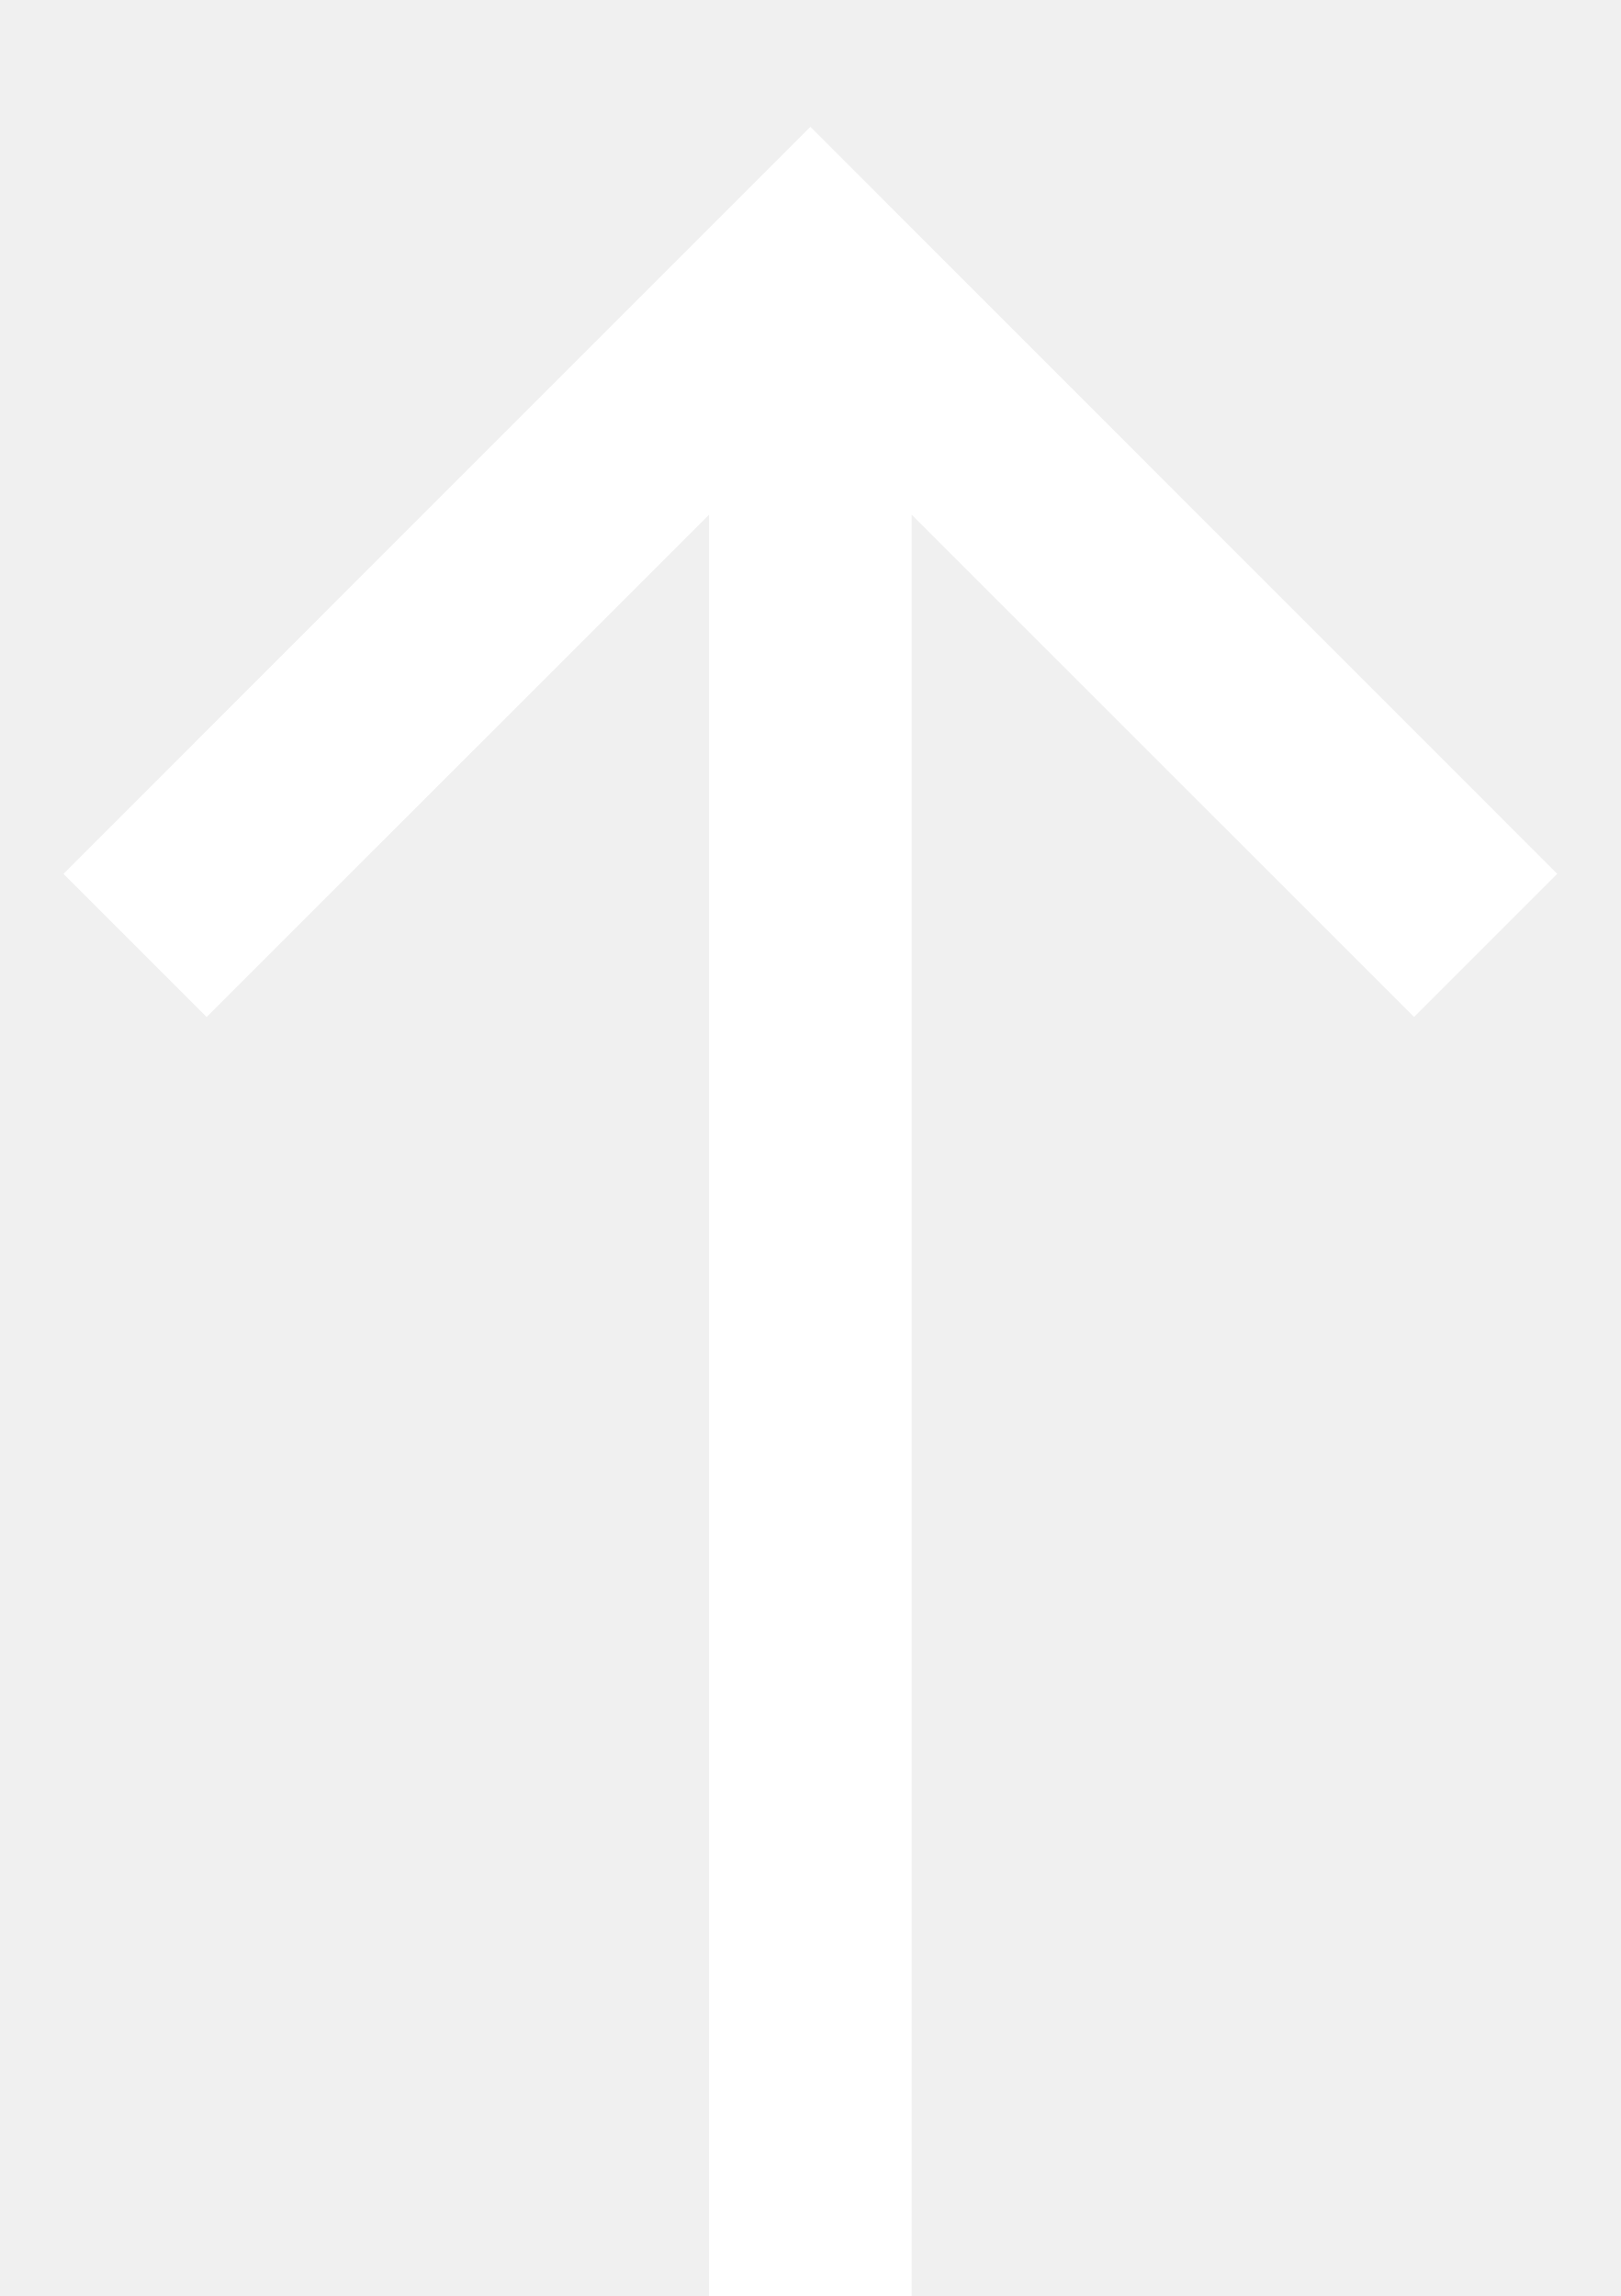
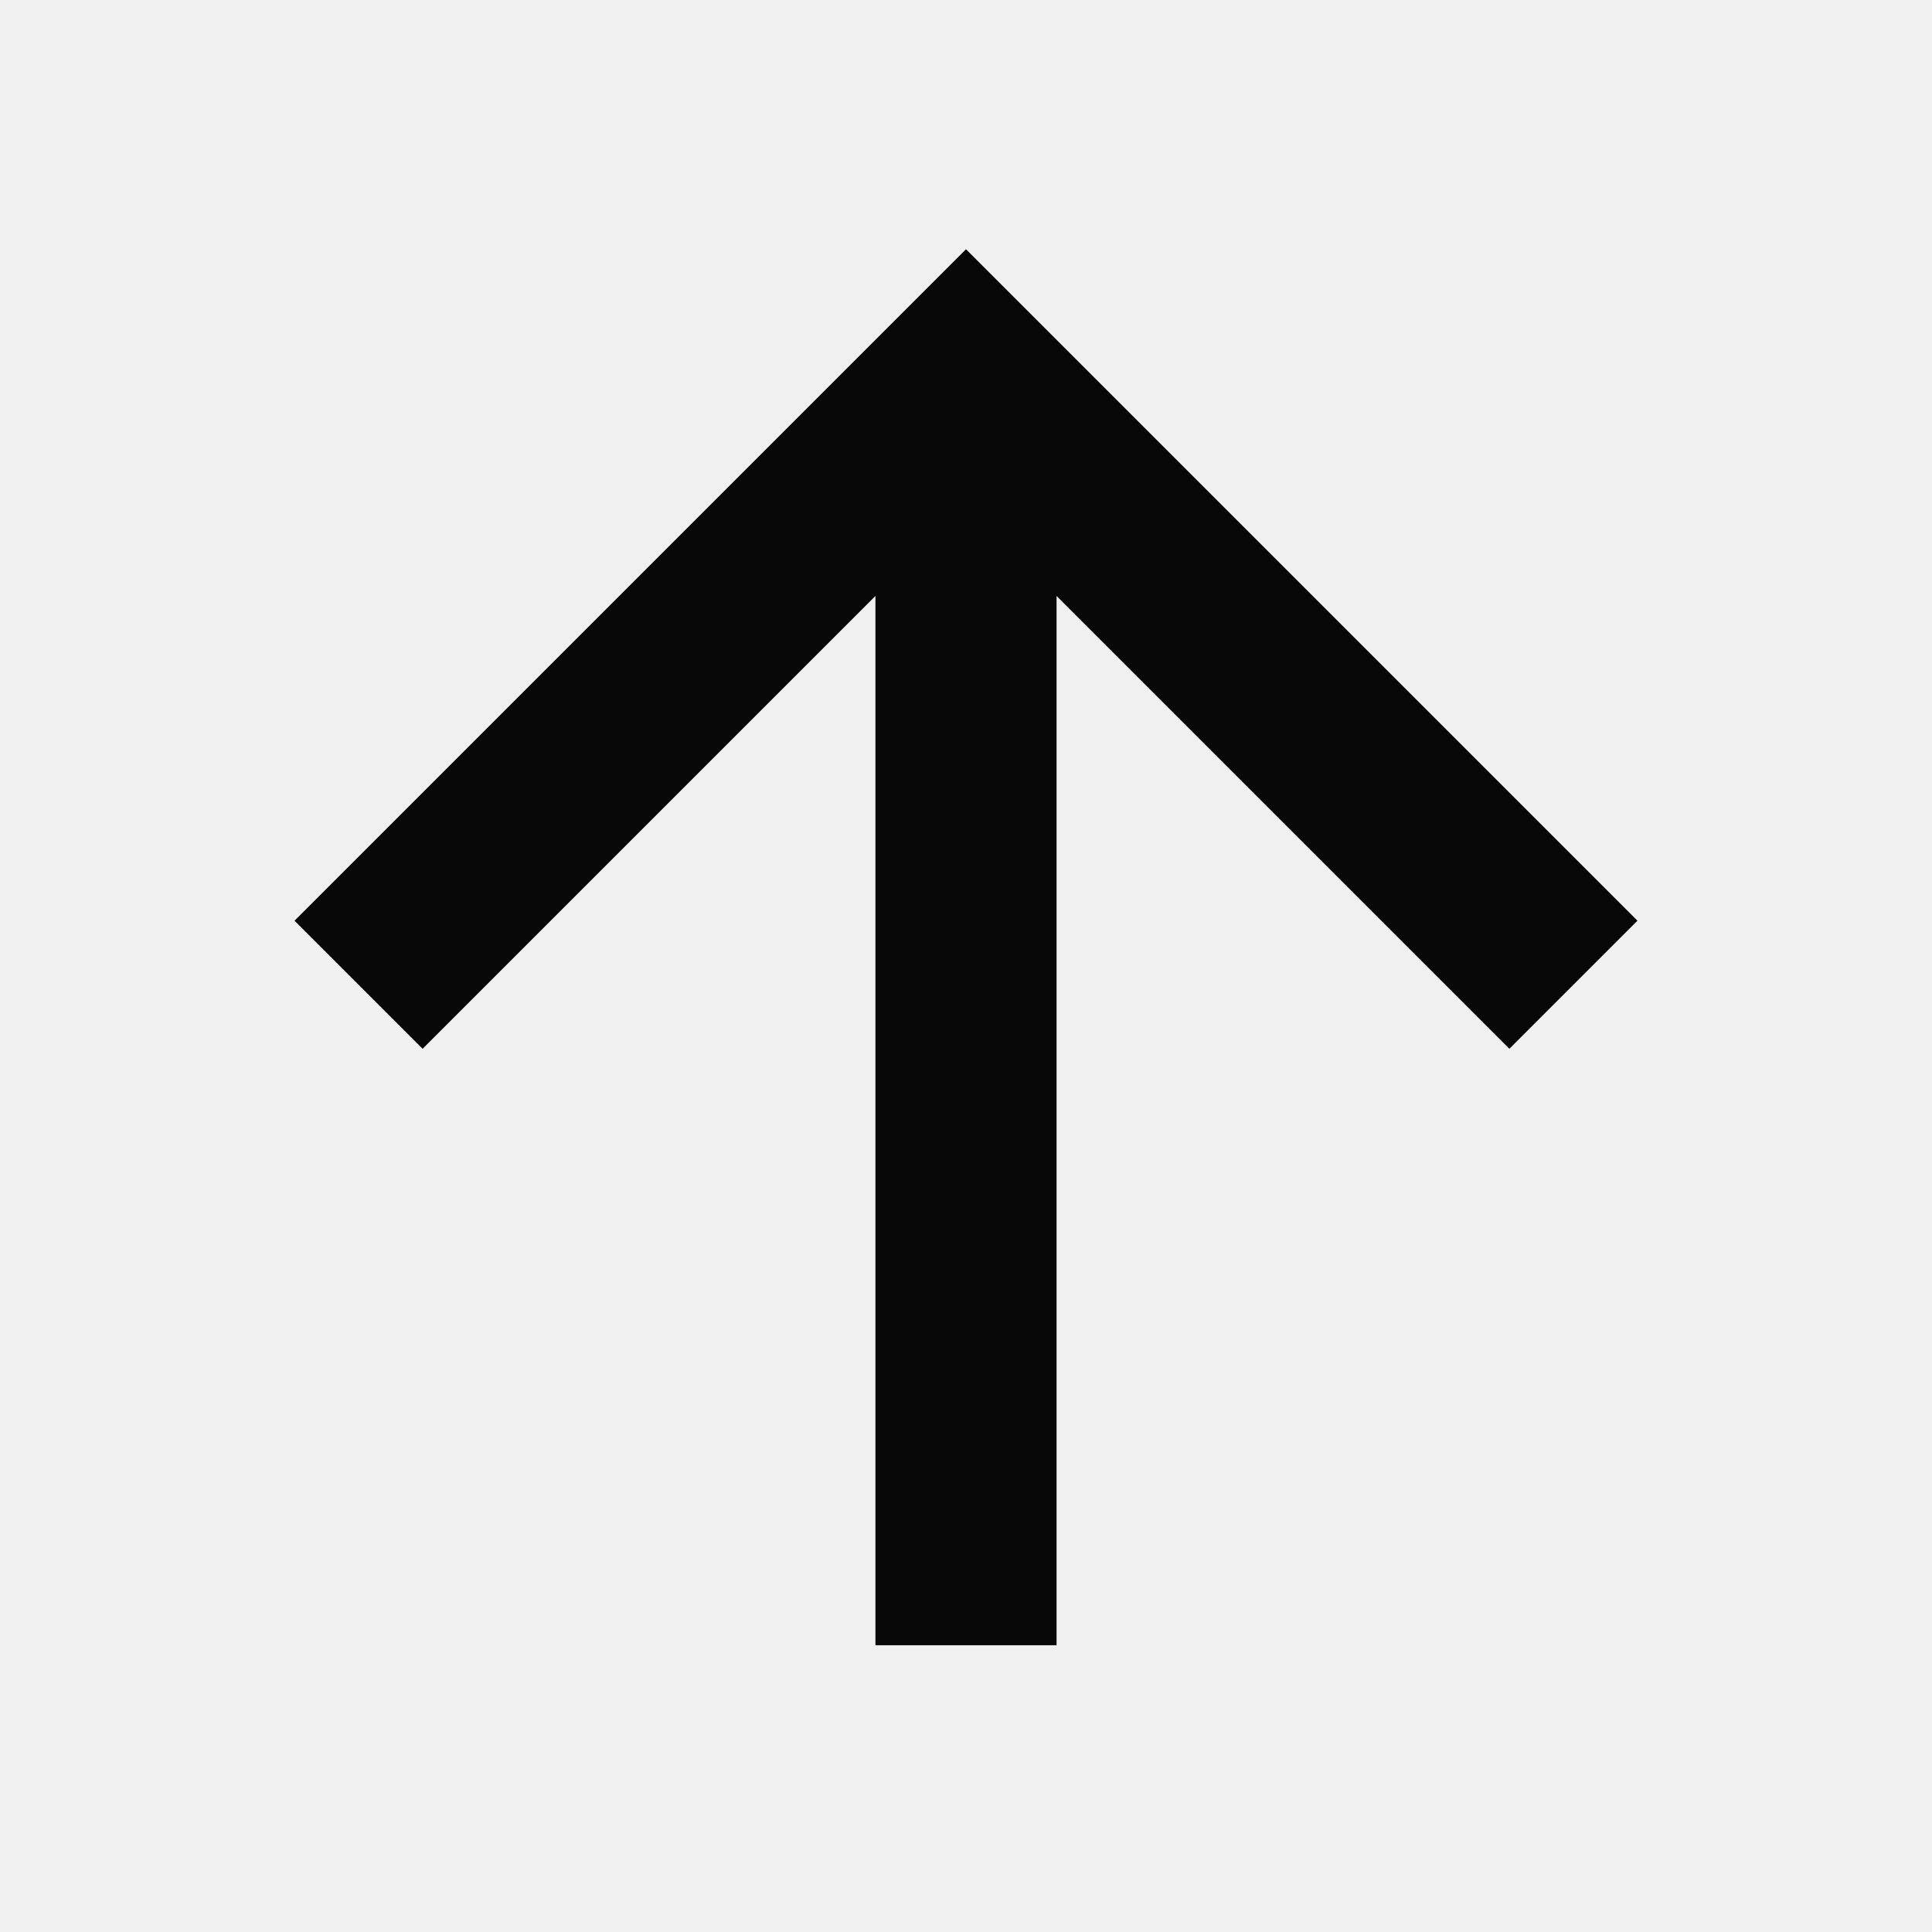
- <svg xmlns="http://www.w3.org/2000/svg" width="12" height="17" viewBox="0 0 12 17" fill="none">
-   <path fill-rule="evenodd" clip-rule="evenodd" d="M11.53 6.47L10.47 7.53L6.75 3.811L6.75 17H5.25L5.25 3.811L1.53 7.53L0.47 6.47L6 0.939L11.53 6.47Z" fill="white" />
+ <svg xmlns="http://www.w3.org/2000/svg" width="20" height="20" viewBox="0 0 20 20" fill="none">
+   <path d="M4.375 9.531L10 3.906L15.625 9.531M10 4.688V16.094" stroke="#080808" stroke-width="1.875" stroke-miterlimit="10" stroke-linecap="square" />
</svg>
